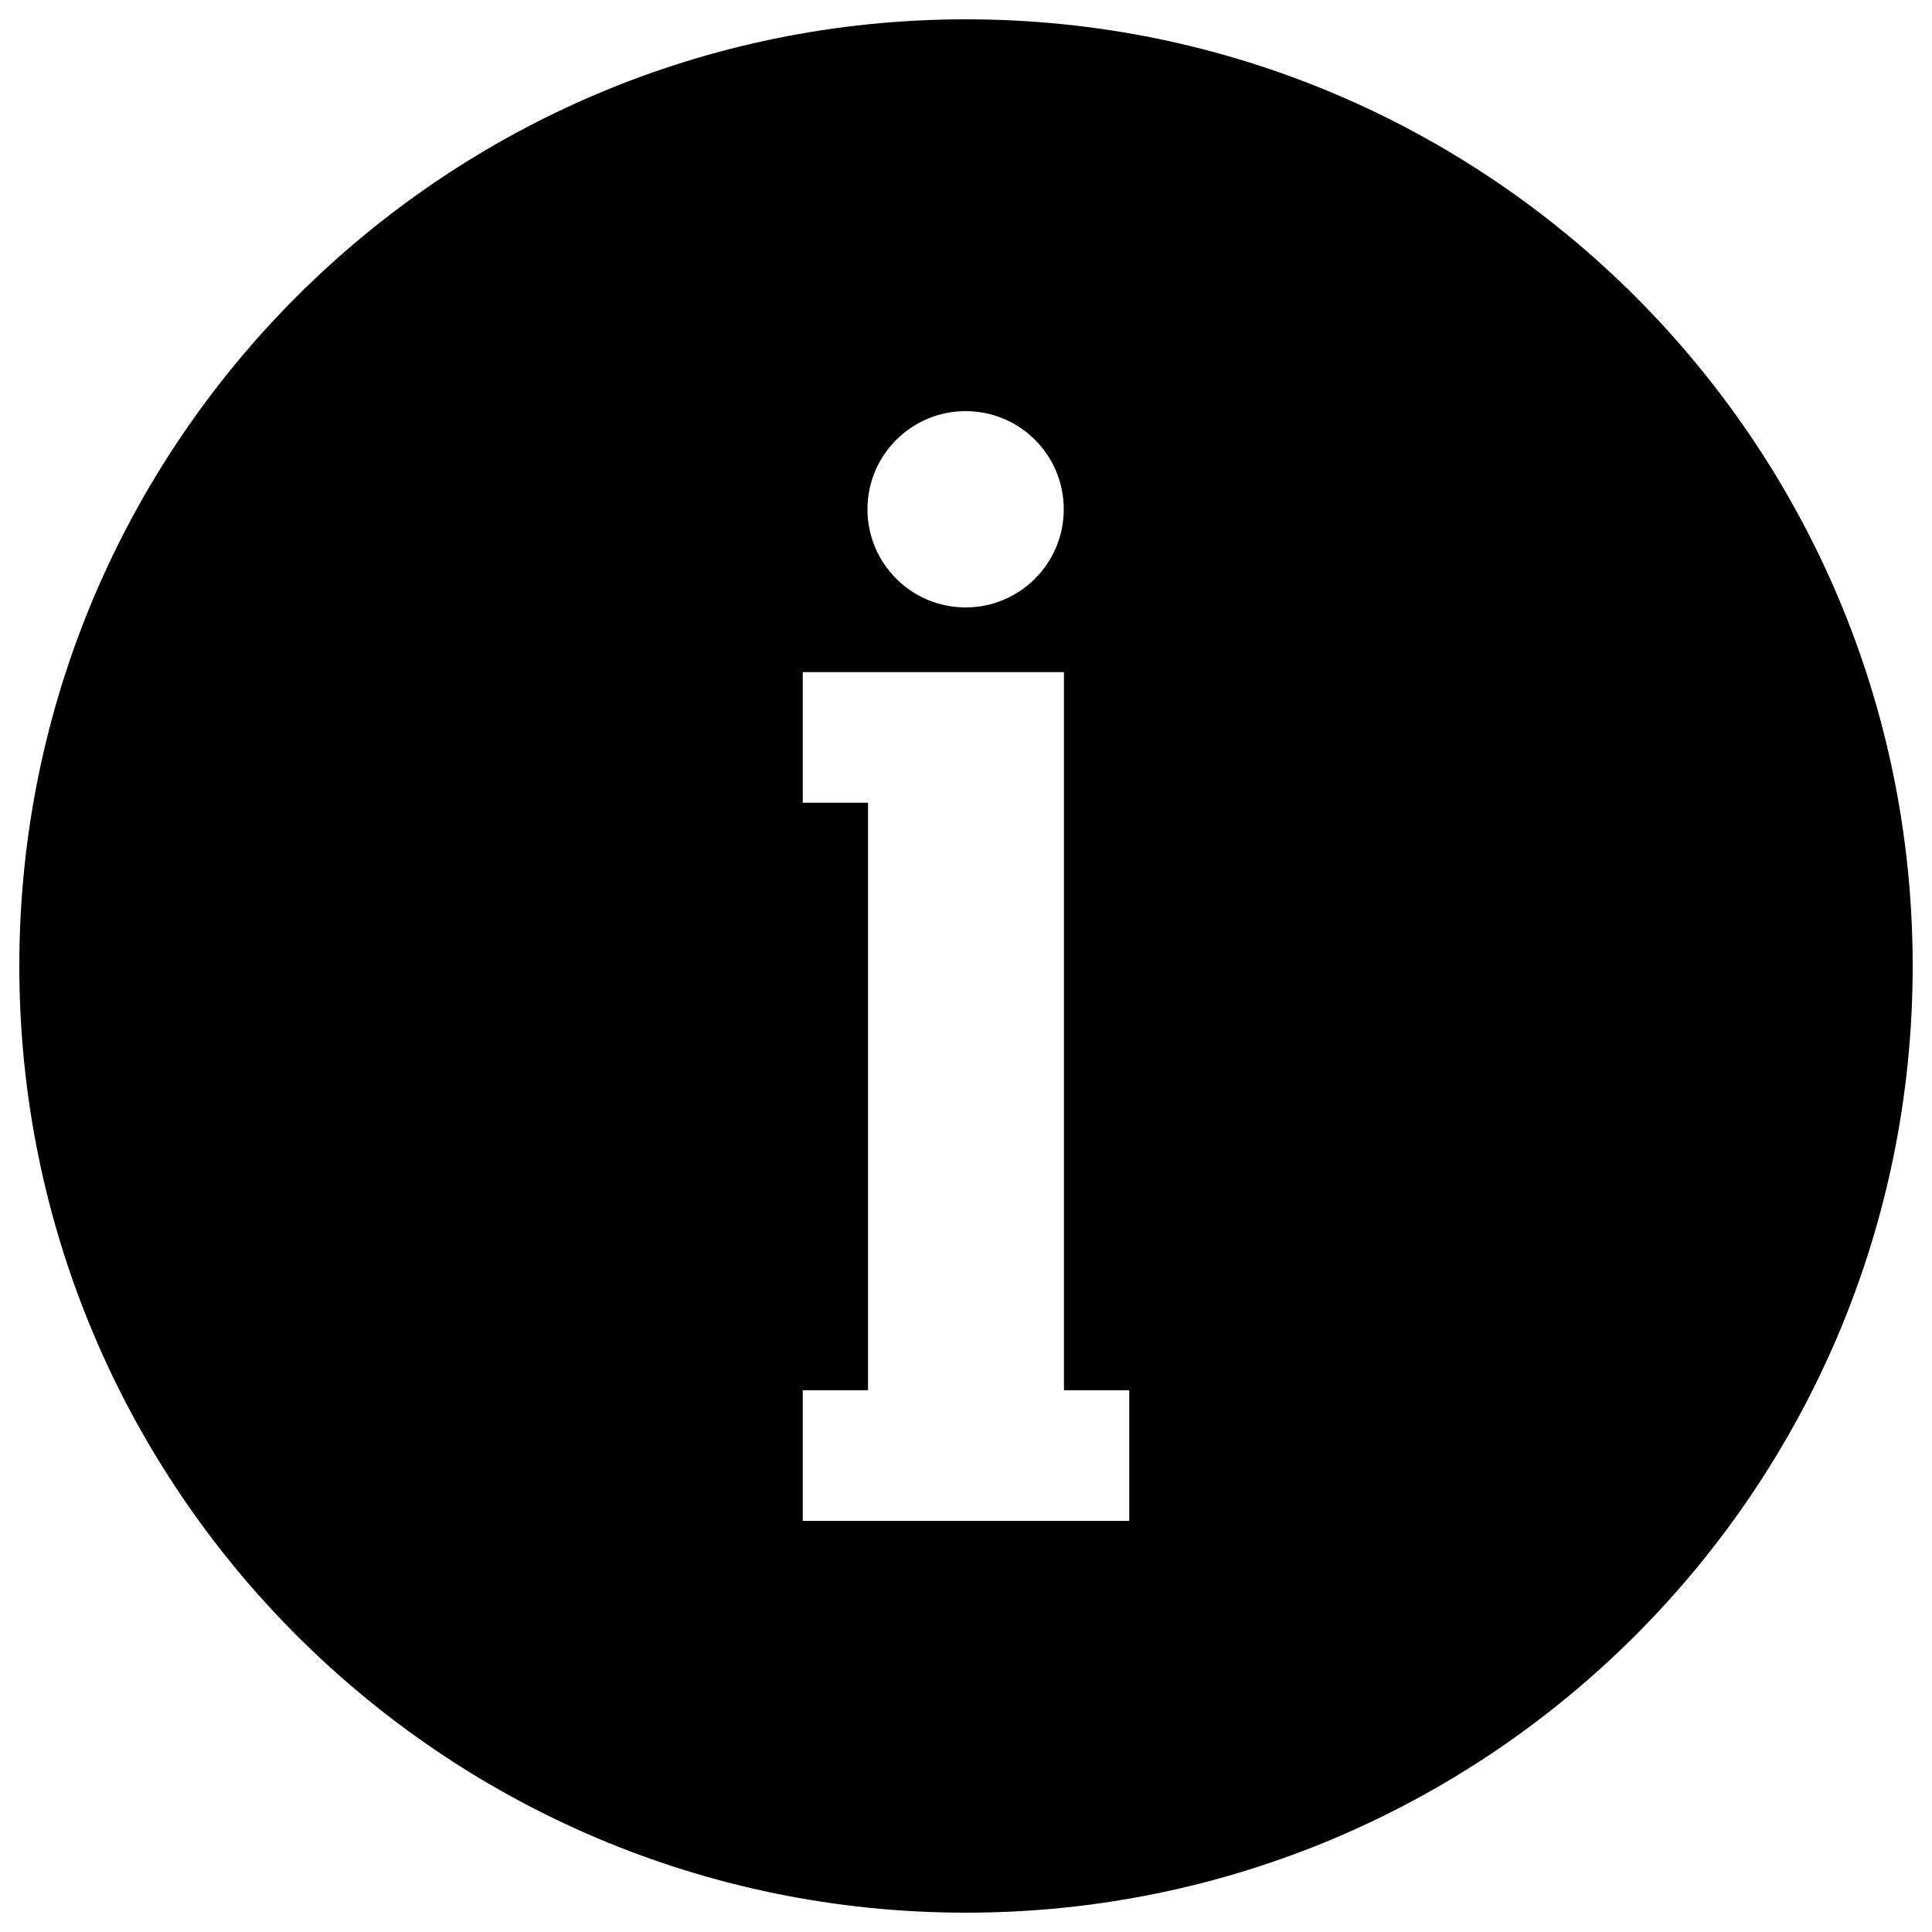
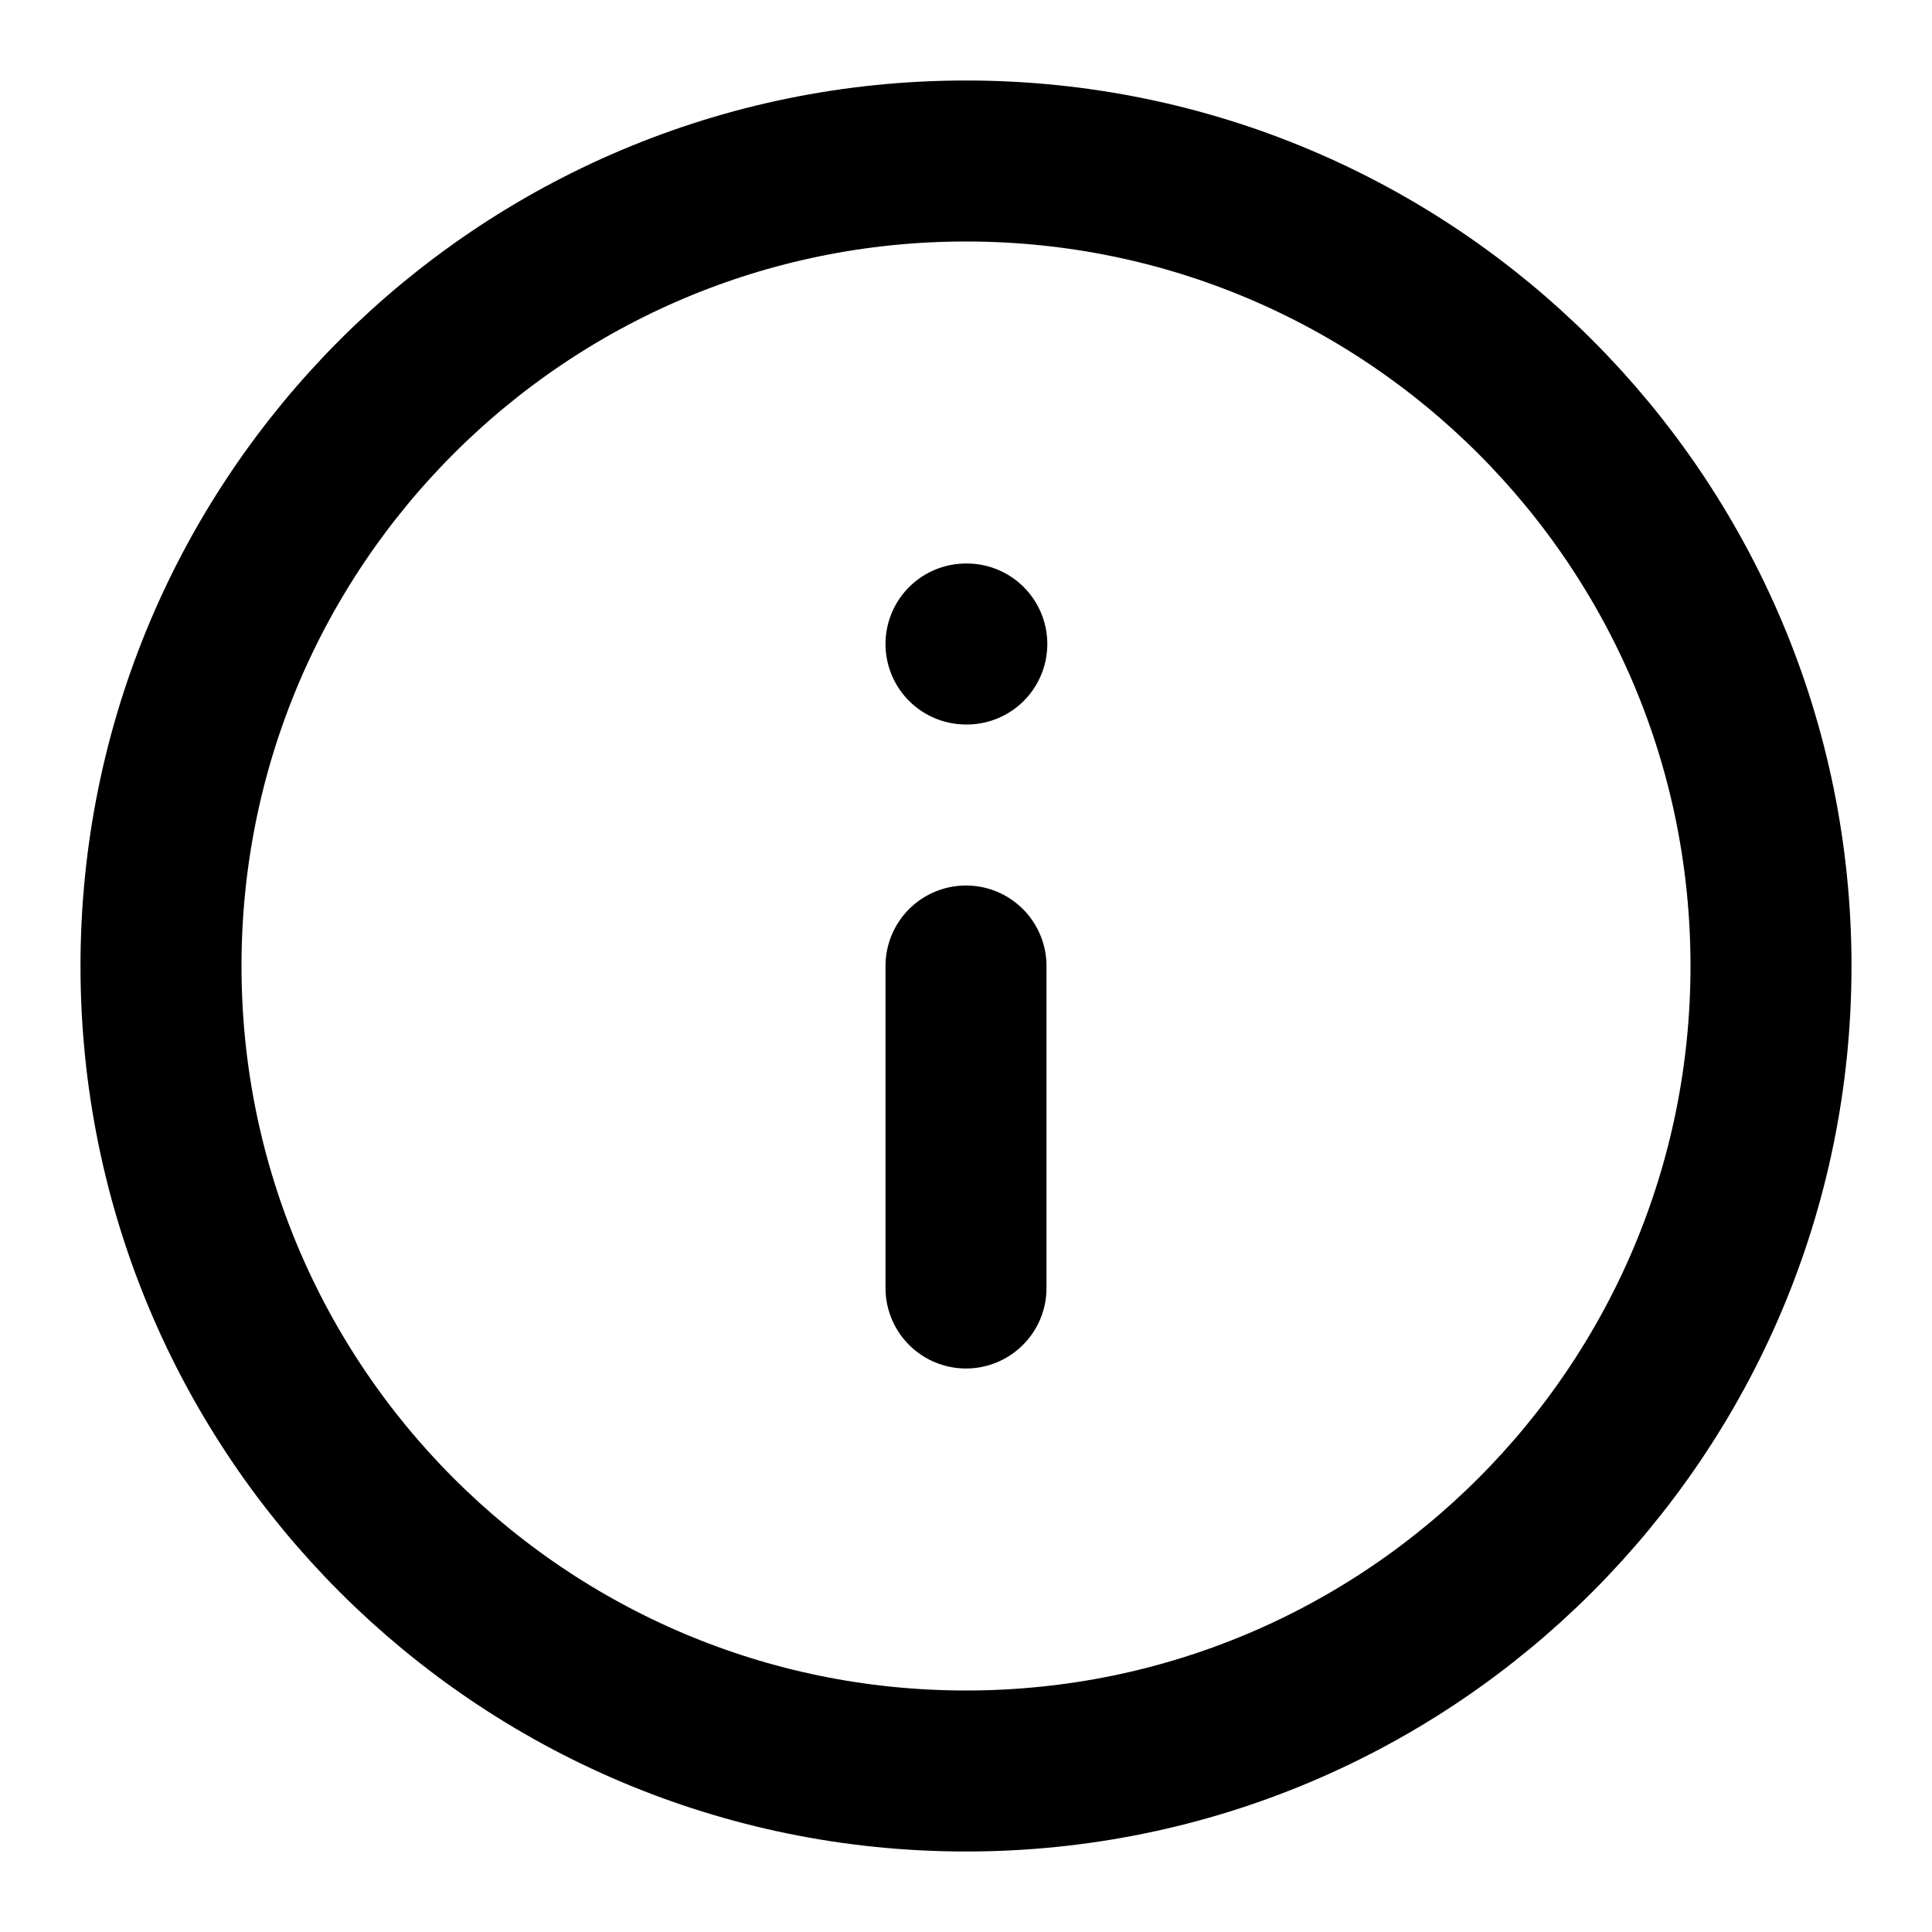
- <svg xmlns="http://www.w3.org/2000/svg" version="1.1" x="0px" y="0px" viewBox="0 0 1000 1000" enable-background="new 0 0 1000 1000" xml:space="preserve">
-   <g>
-     <path d="M500,10C229.4,10,10,229.4,10,500s219.4,490,490,490c270.6,0,490-219.4,490-490S770.6,10,500,10z M499.8,212.8c28.1,0,50.8,22.7,50.8,50.8c0,28.1-22.8,50.8-50.8,50.8c-28.1,0-50.8-22.8-50.8-50.8C449,235.5,471.8,212.8,499.8,212.8z M584.5,787.2h-169v-67.6h33.8V415.5h-33.8v-67.6h135.2v33.8v33.8v304.1h33.8V787.2z" />
-   </g>
+ <svg xmlns="http://www.w3.org/2000/svg" viewBox="0 0 24 24" fill="none" stroke="#000000" stroke-width="2" stroke-linecap="round" stroke-linejoin="round">
+   <circle cx="12" cy="12" r="10" />
+   <path d="M12 16v-4" />
+   <path d="M12 8h.01" />
</svg>
